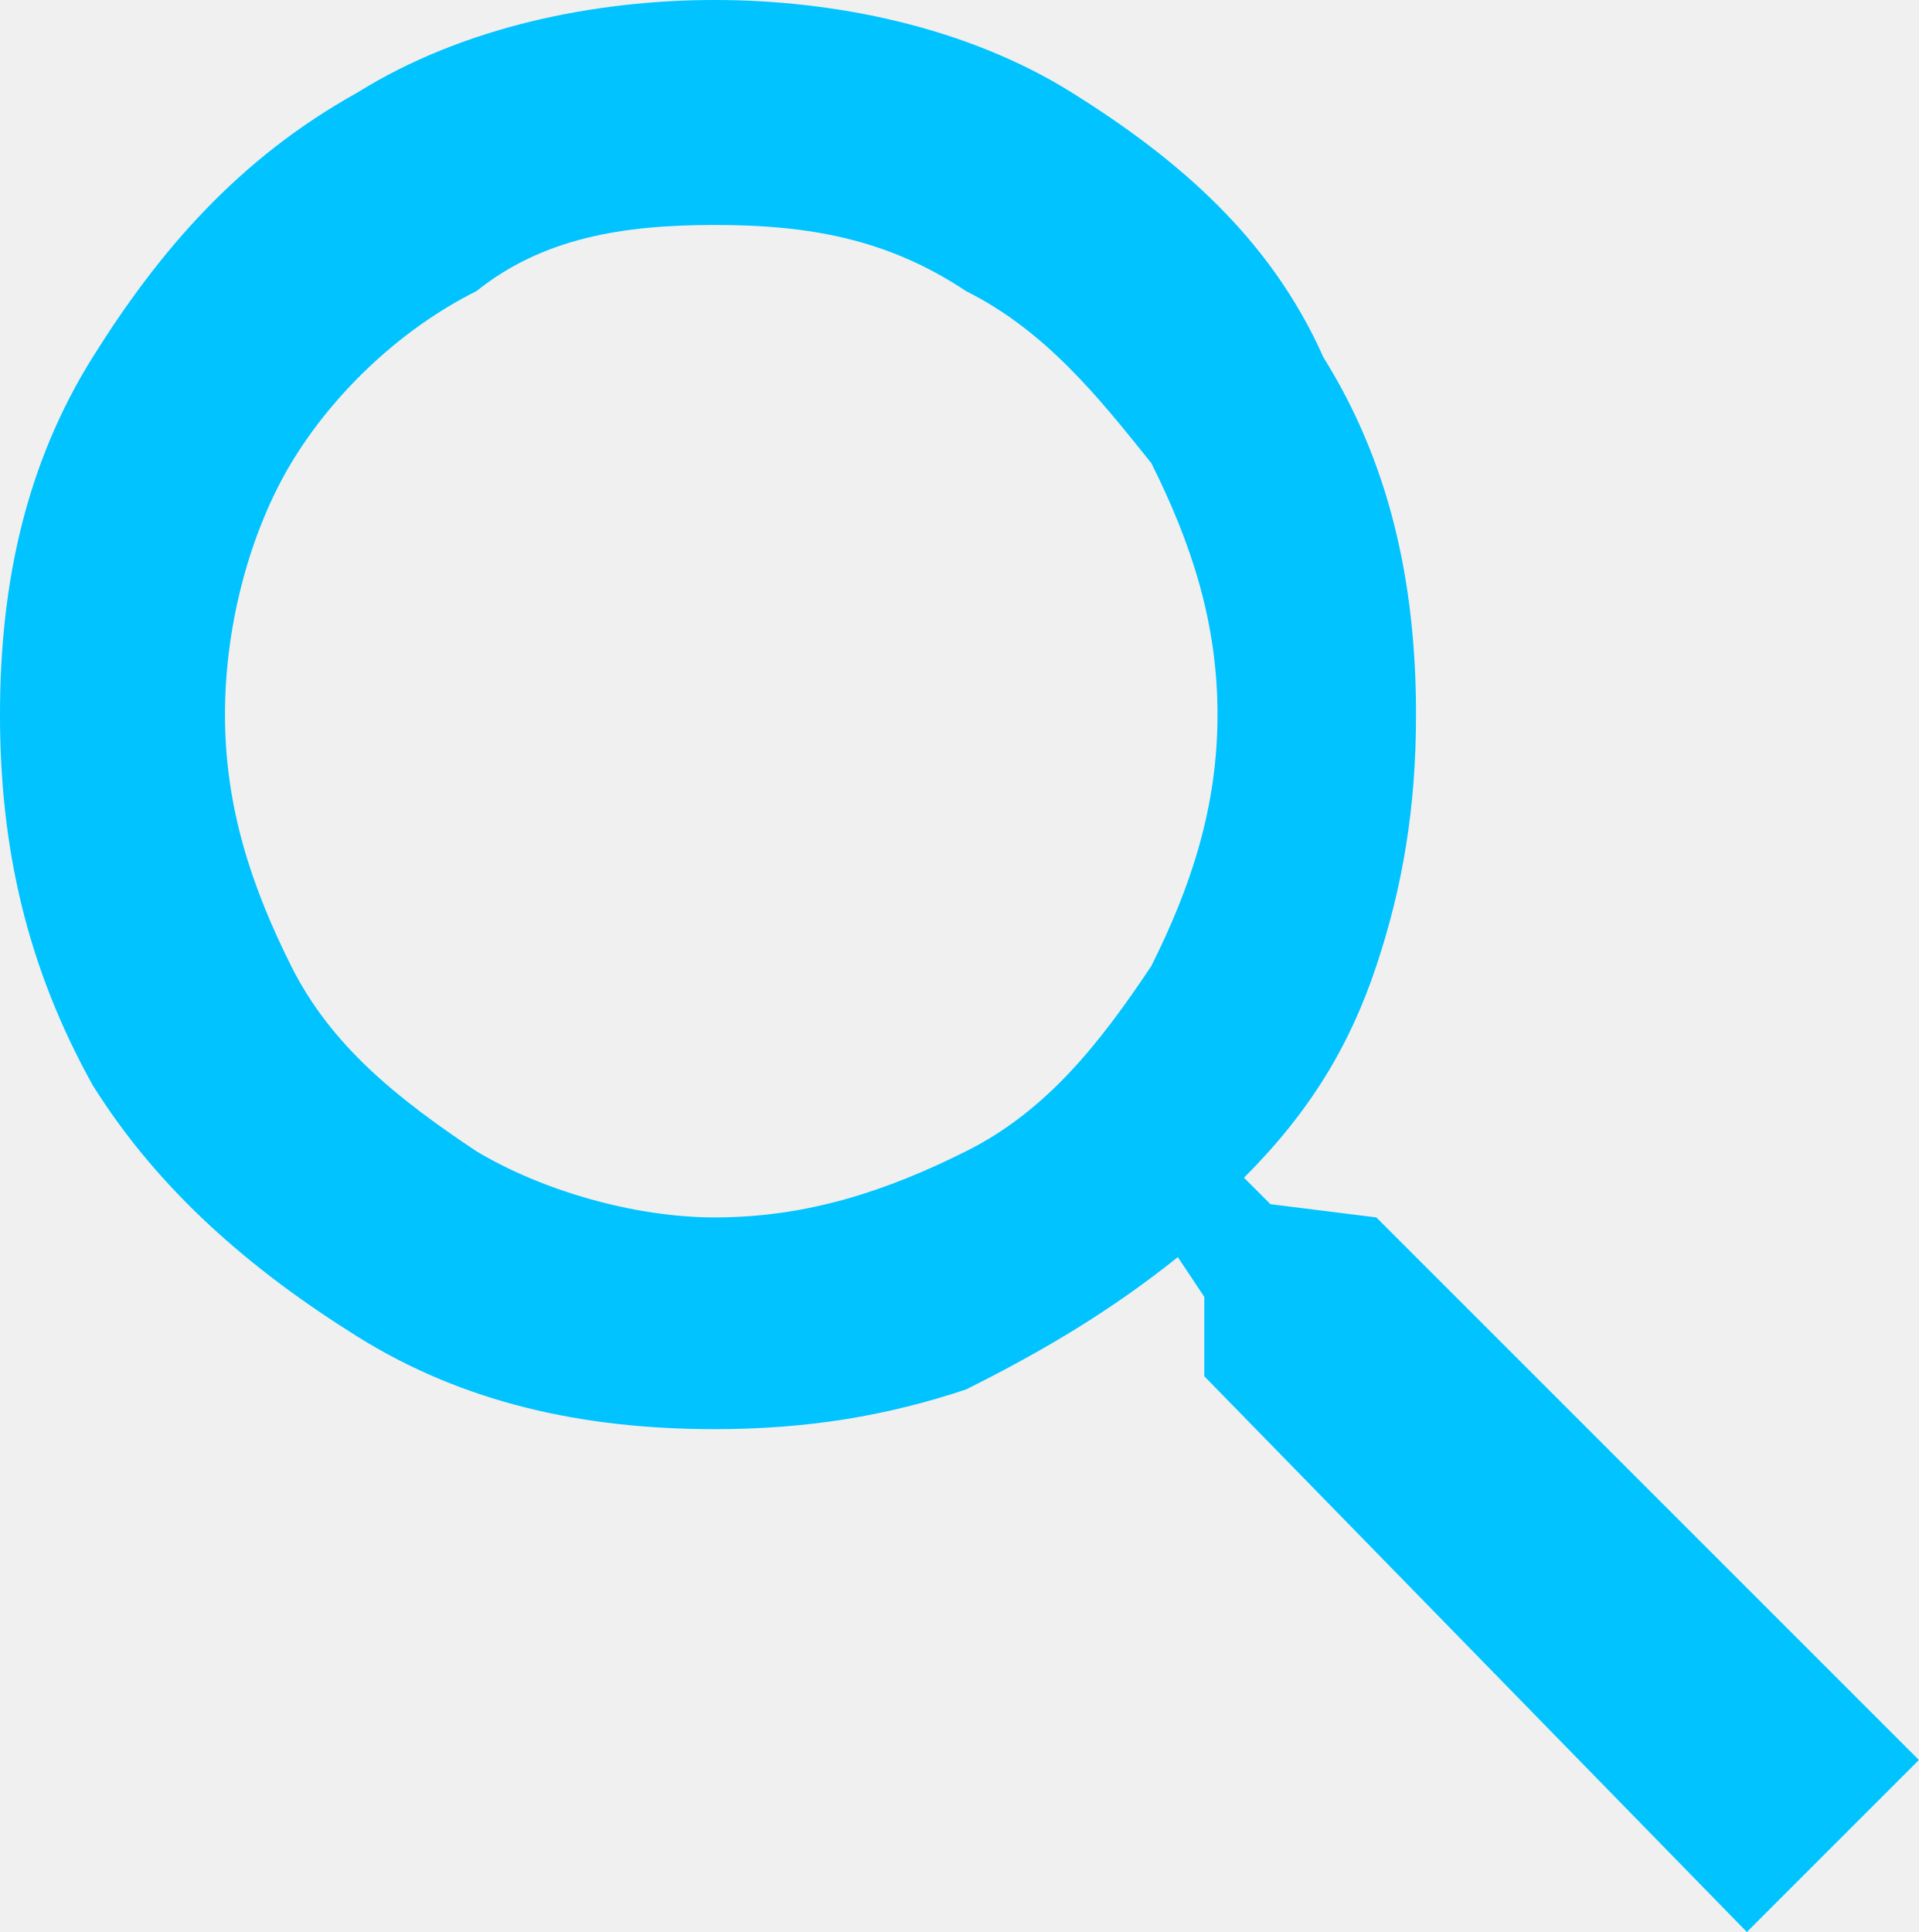
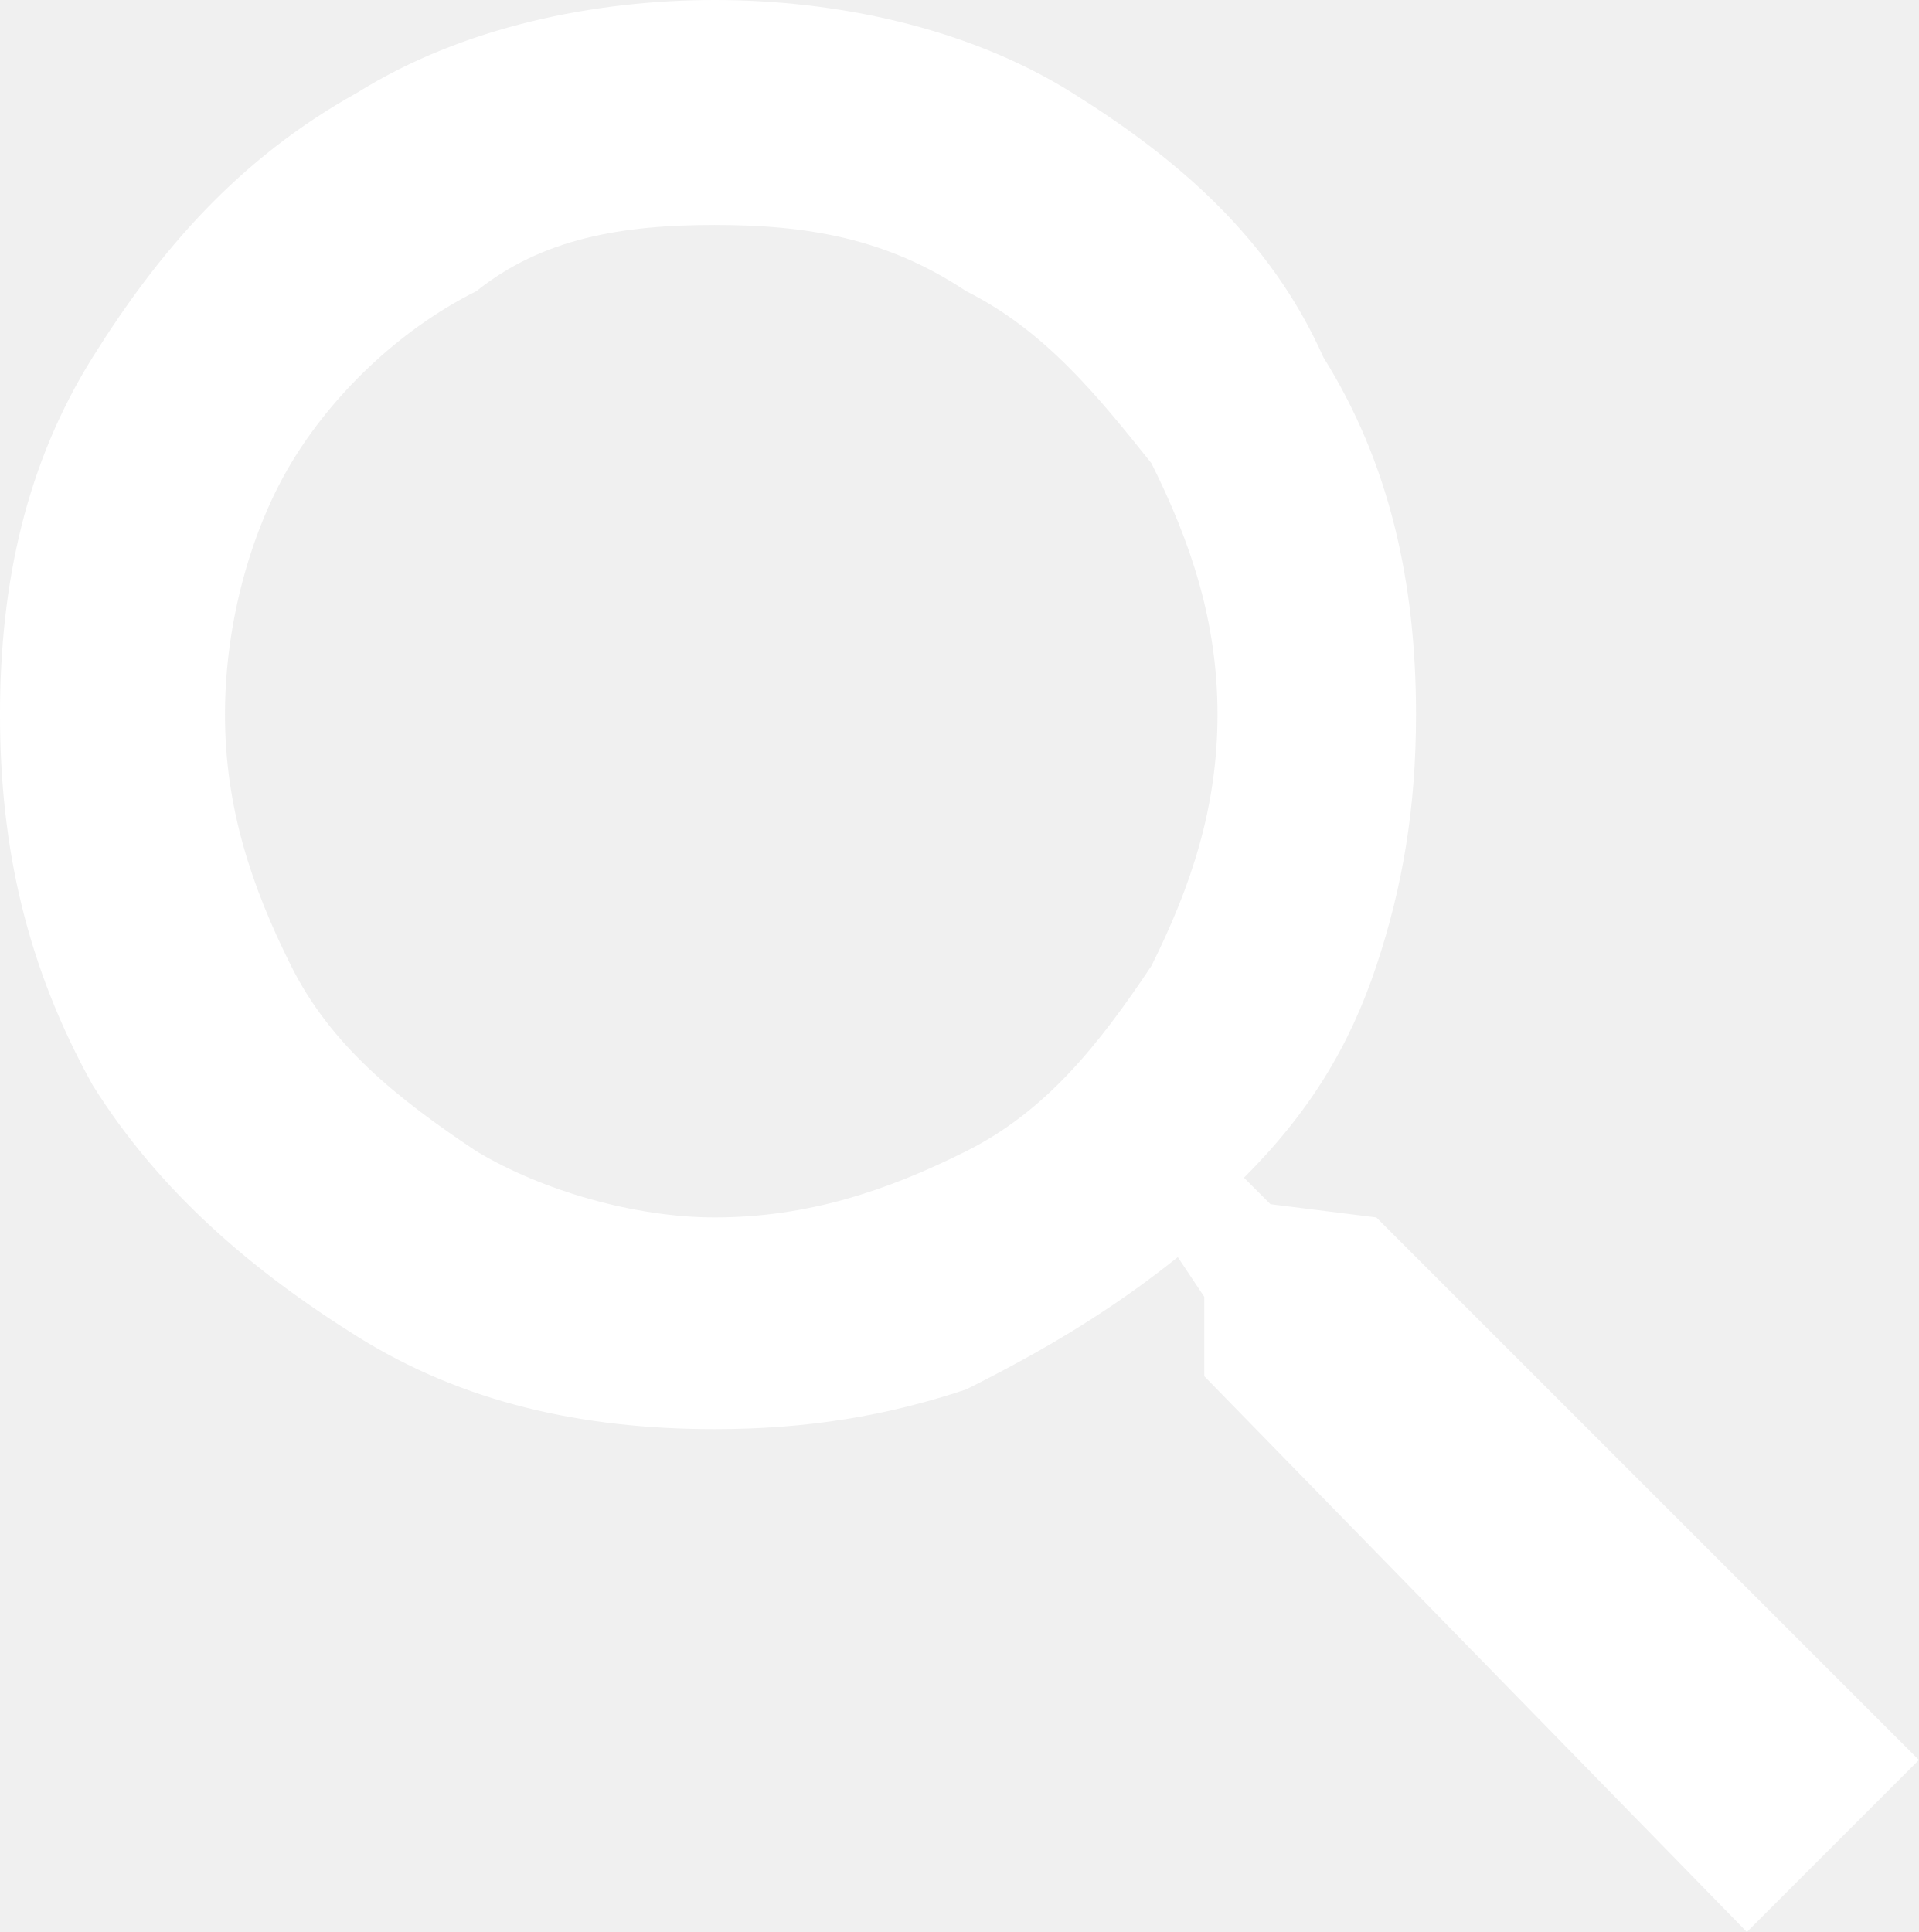
<svg xmlns="http://www.w3.org/2000/svg" width="14.5" height="14.6" viewBox="0 0 14.5 14.6">
-   <path fill="#00c3ff" d="M10.4 9.2l-.8-.1-.2-.2c.5-.5.8-1 1-1.6.2-.6.3-1.2.3-1.9 0-1-.2-1.9-.7-2.7-.4-.9-1.1-1.5-1.9-2C7.3.2 6.3 0 5.4 0c-.9 0-1.9.2-2.7.7-.9.5-1.5 1.2-2 2S0 4.4 0 5.4s.2 1.9.7 2.8c.5.8 1.2 1.4 2 1.9s1.7.7 2.7.7c.7 0 1.3-.1 1.9-.3.6-.3 1.1-.6 1.6-1l.2.3v.6l4.1 4.2 1.3-1.3-4.1-4.1zM8.7 7.3c-.4.6-.8 1.1-1.4 1.4-.6.3-1.2.5-1.9.5-.6 0-1.3-.2-1.8-.5-.6-.4-1.1-.8-1.4-1.4-.3-.6-.5-1.2-.5-1.9s.2-1.4.5-1.9.8-1 1.4-1.3c.5-.4 1.1-.5 1.8-.5s1.3.1 1.9.5c.6.3 1 .8 1.4 1.3.3.6.5 1.2.5 1.9S9 6.7 8.7 7.3z" />
+   <path fill="#ffffff" d="M10.4 9.2l-.8-.1-.2-.2c.5-.5.8-1 1-1.6.2-.6.3-1.2.3-1.9 0-1-.2-1.9-.7-2.7-.4-.9-1.1-1.5-1.9-2C7.3.2 6.3 0 5.4 0c-.9 0-1.9.2-2.7.7-.9.5-1.5 1.2-2 2S0 4.4 0 5.4s.2 1.9.7 2.8c.5.8 1.2 1.4 2 1.9s1.7.7 2.7.7c.7 0 1.3-.1 1.9-.3.6-.3 1.1-.6 1.6-1l.2.3v.6l4.1 4.2 1.3-1.3-4.1-4.1zM8.7 7.3c-.4.6-.8 1.1-1.4 1.4-.6.3-1.2.5-1.9.5-.6 0-1.3-.2-1.8-.5-.6-.4-1.1-.8-1.4-1.4-.3-.6-.5-1.2-.5-1.9s.2-1.4.5-1.9.8-1 1.4-1.3c.5-.4 1.1-.5 1.8-.5s1.3.1 1.9.5c.6.3 1 .8 1.4 1.3.3.6.5 1.2.5 1.9S9 6.7 8.7 7.3z" />
</svg>
